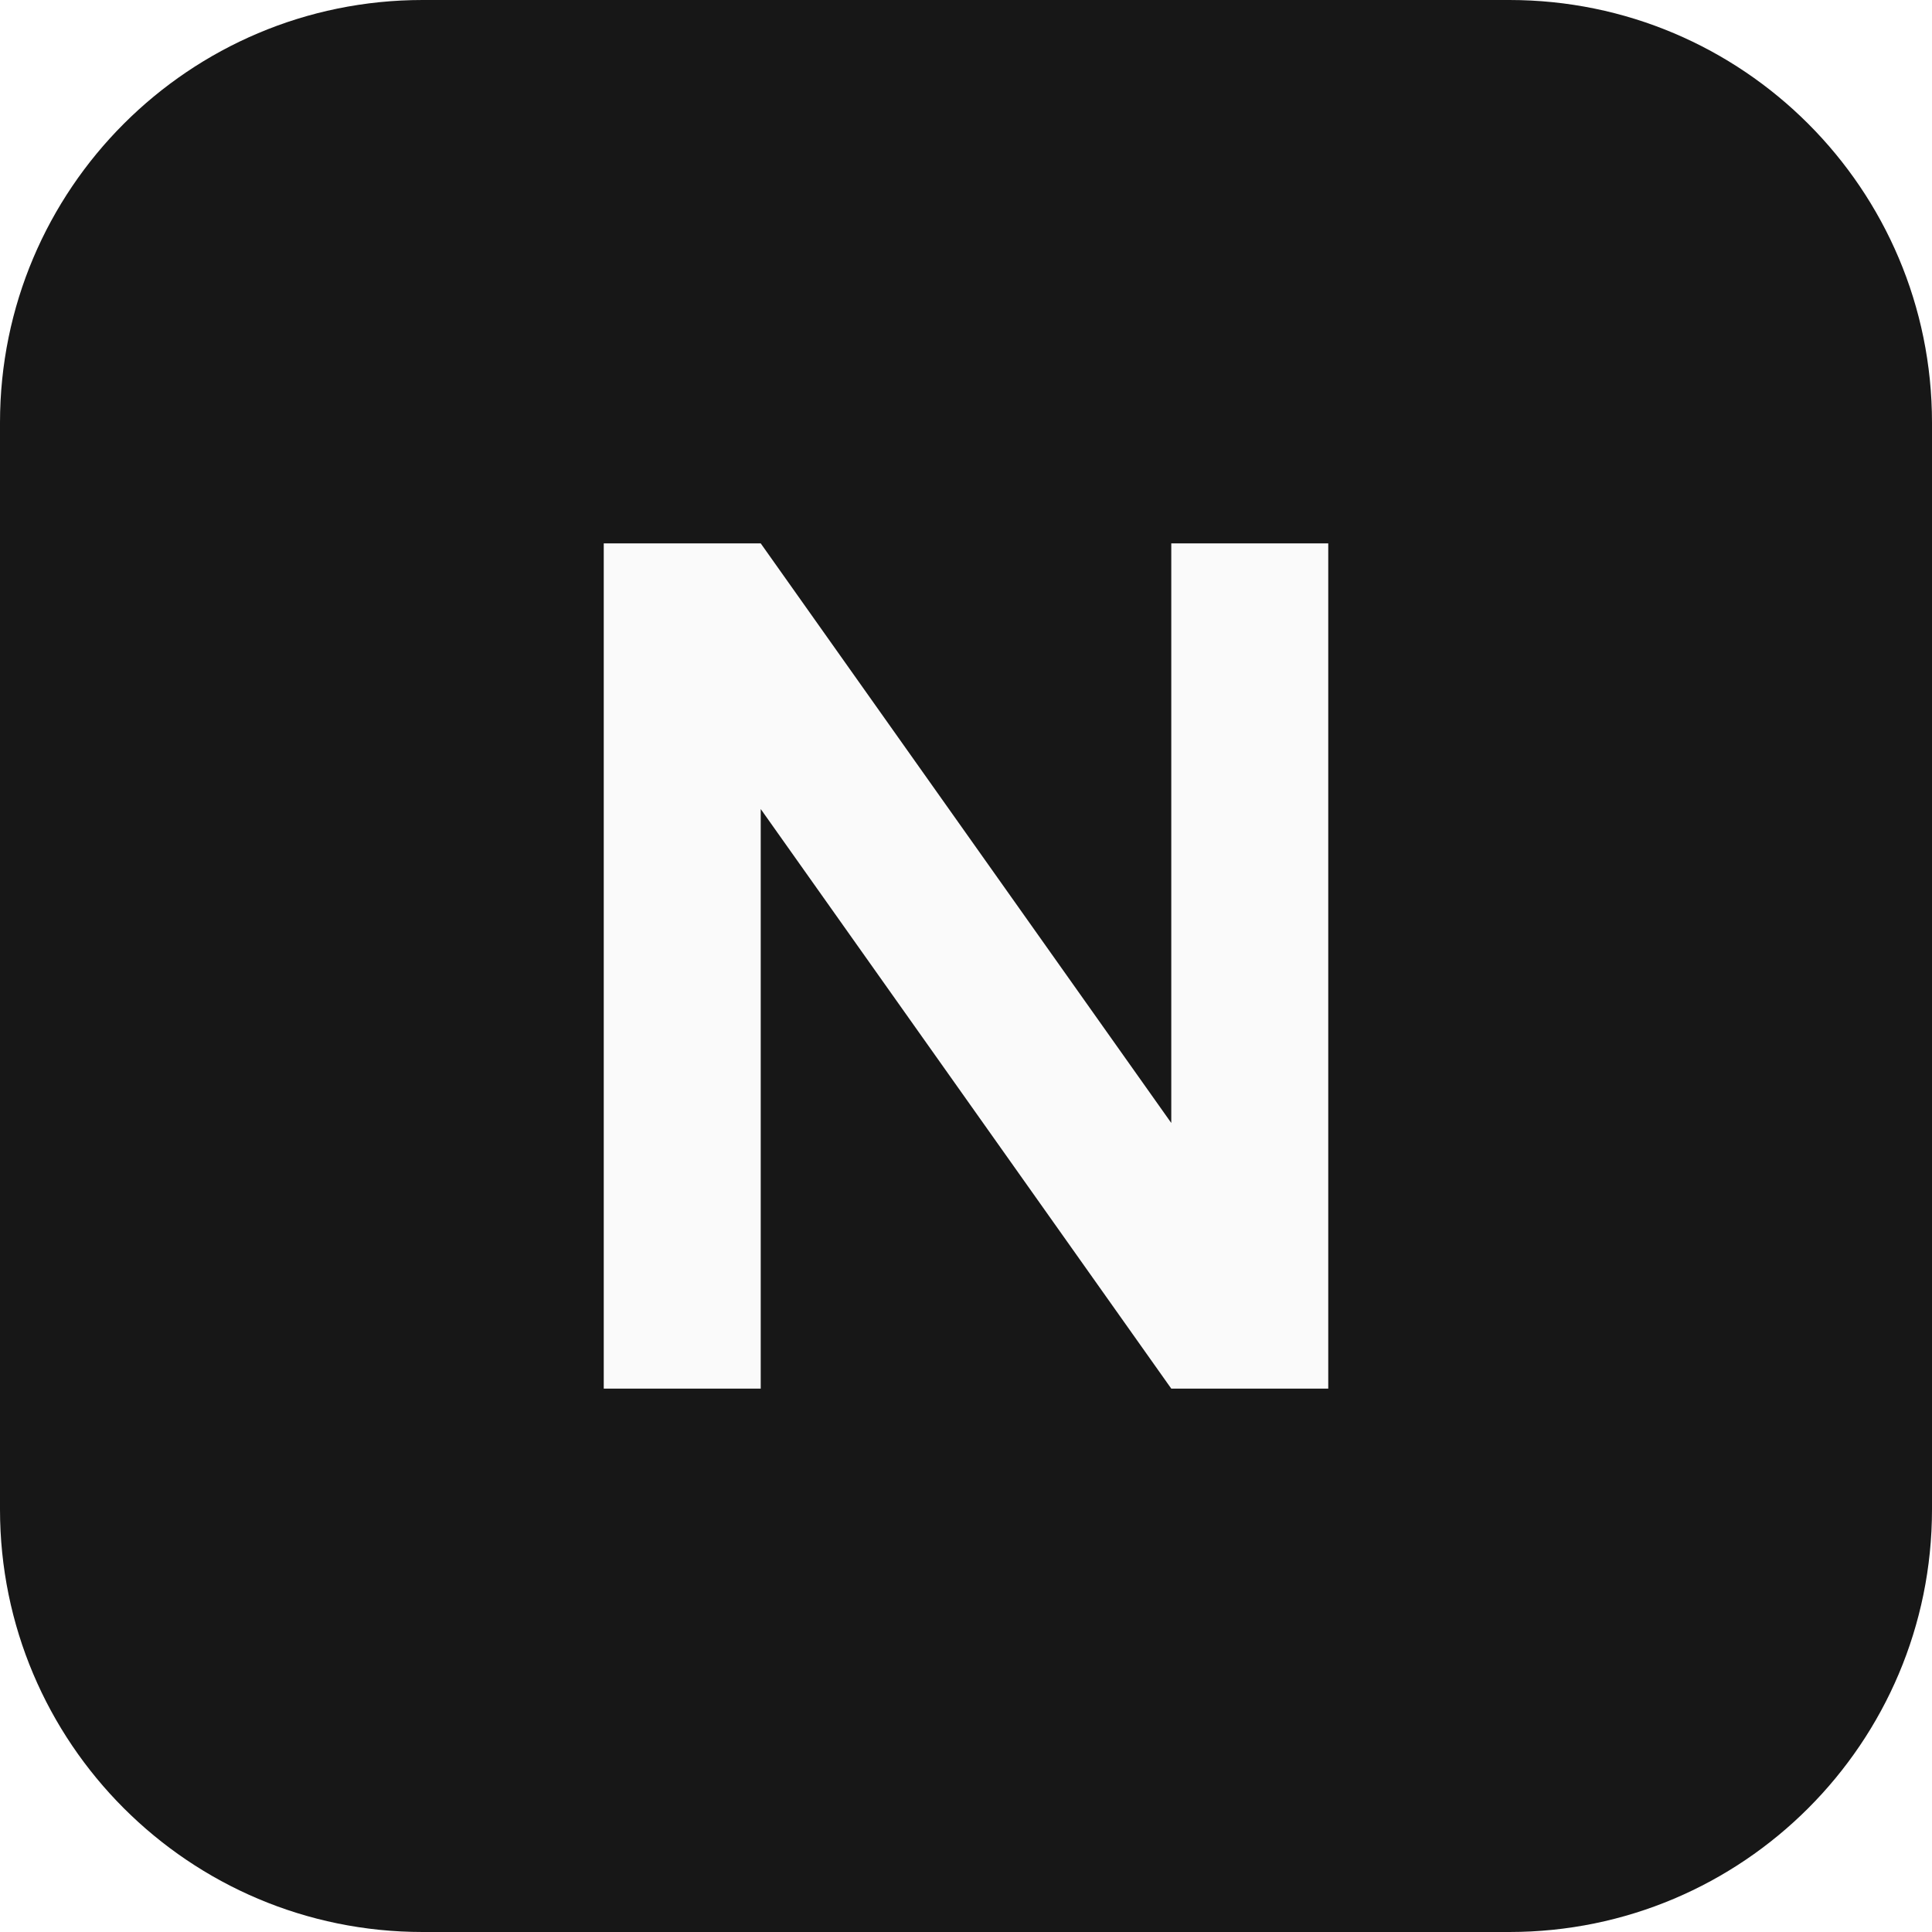
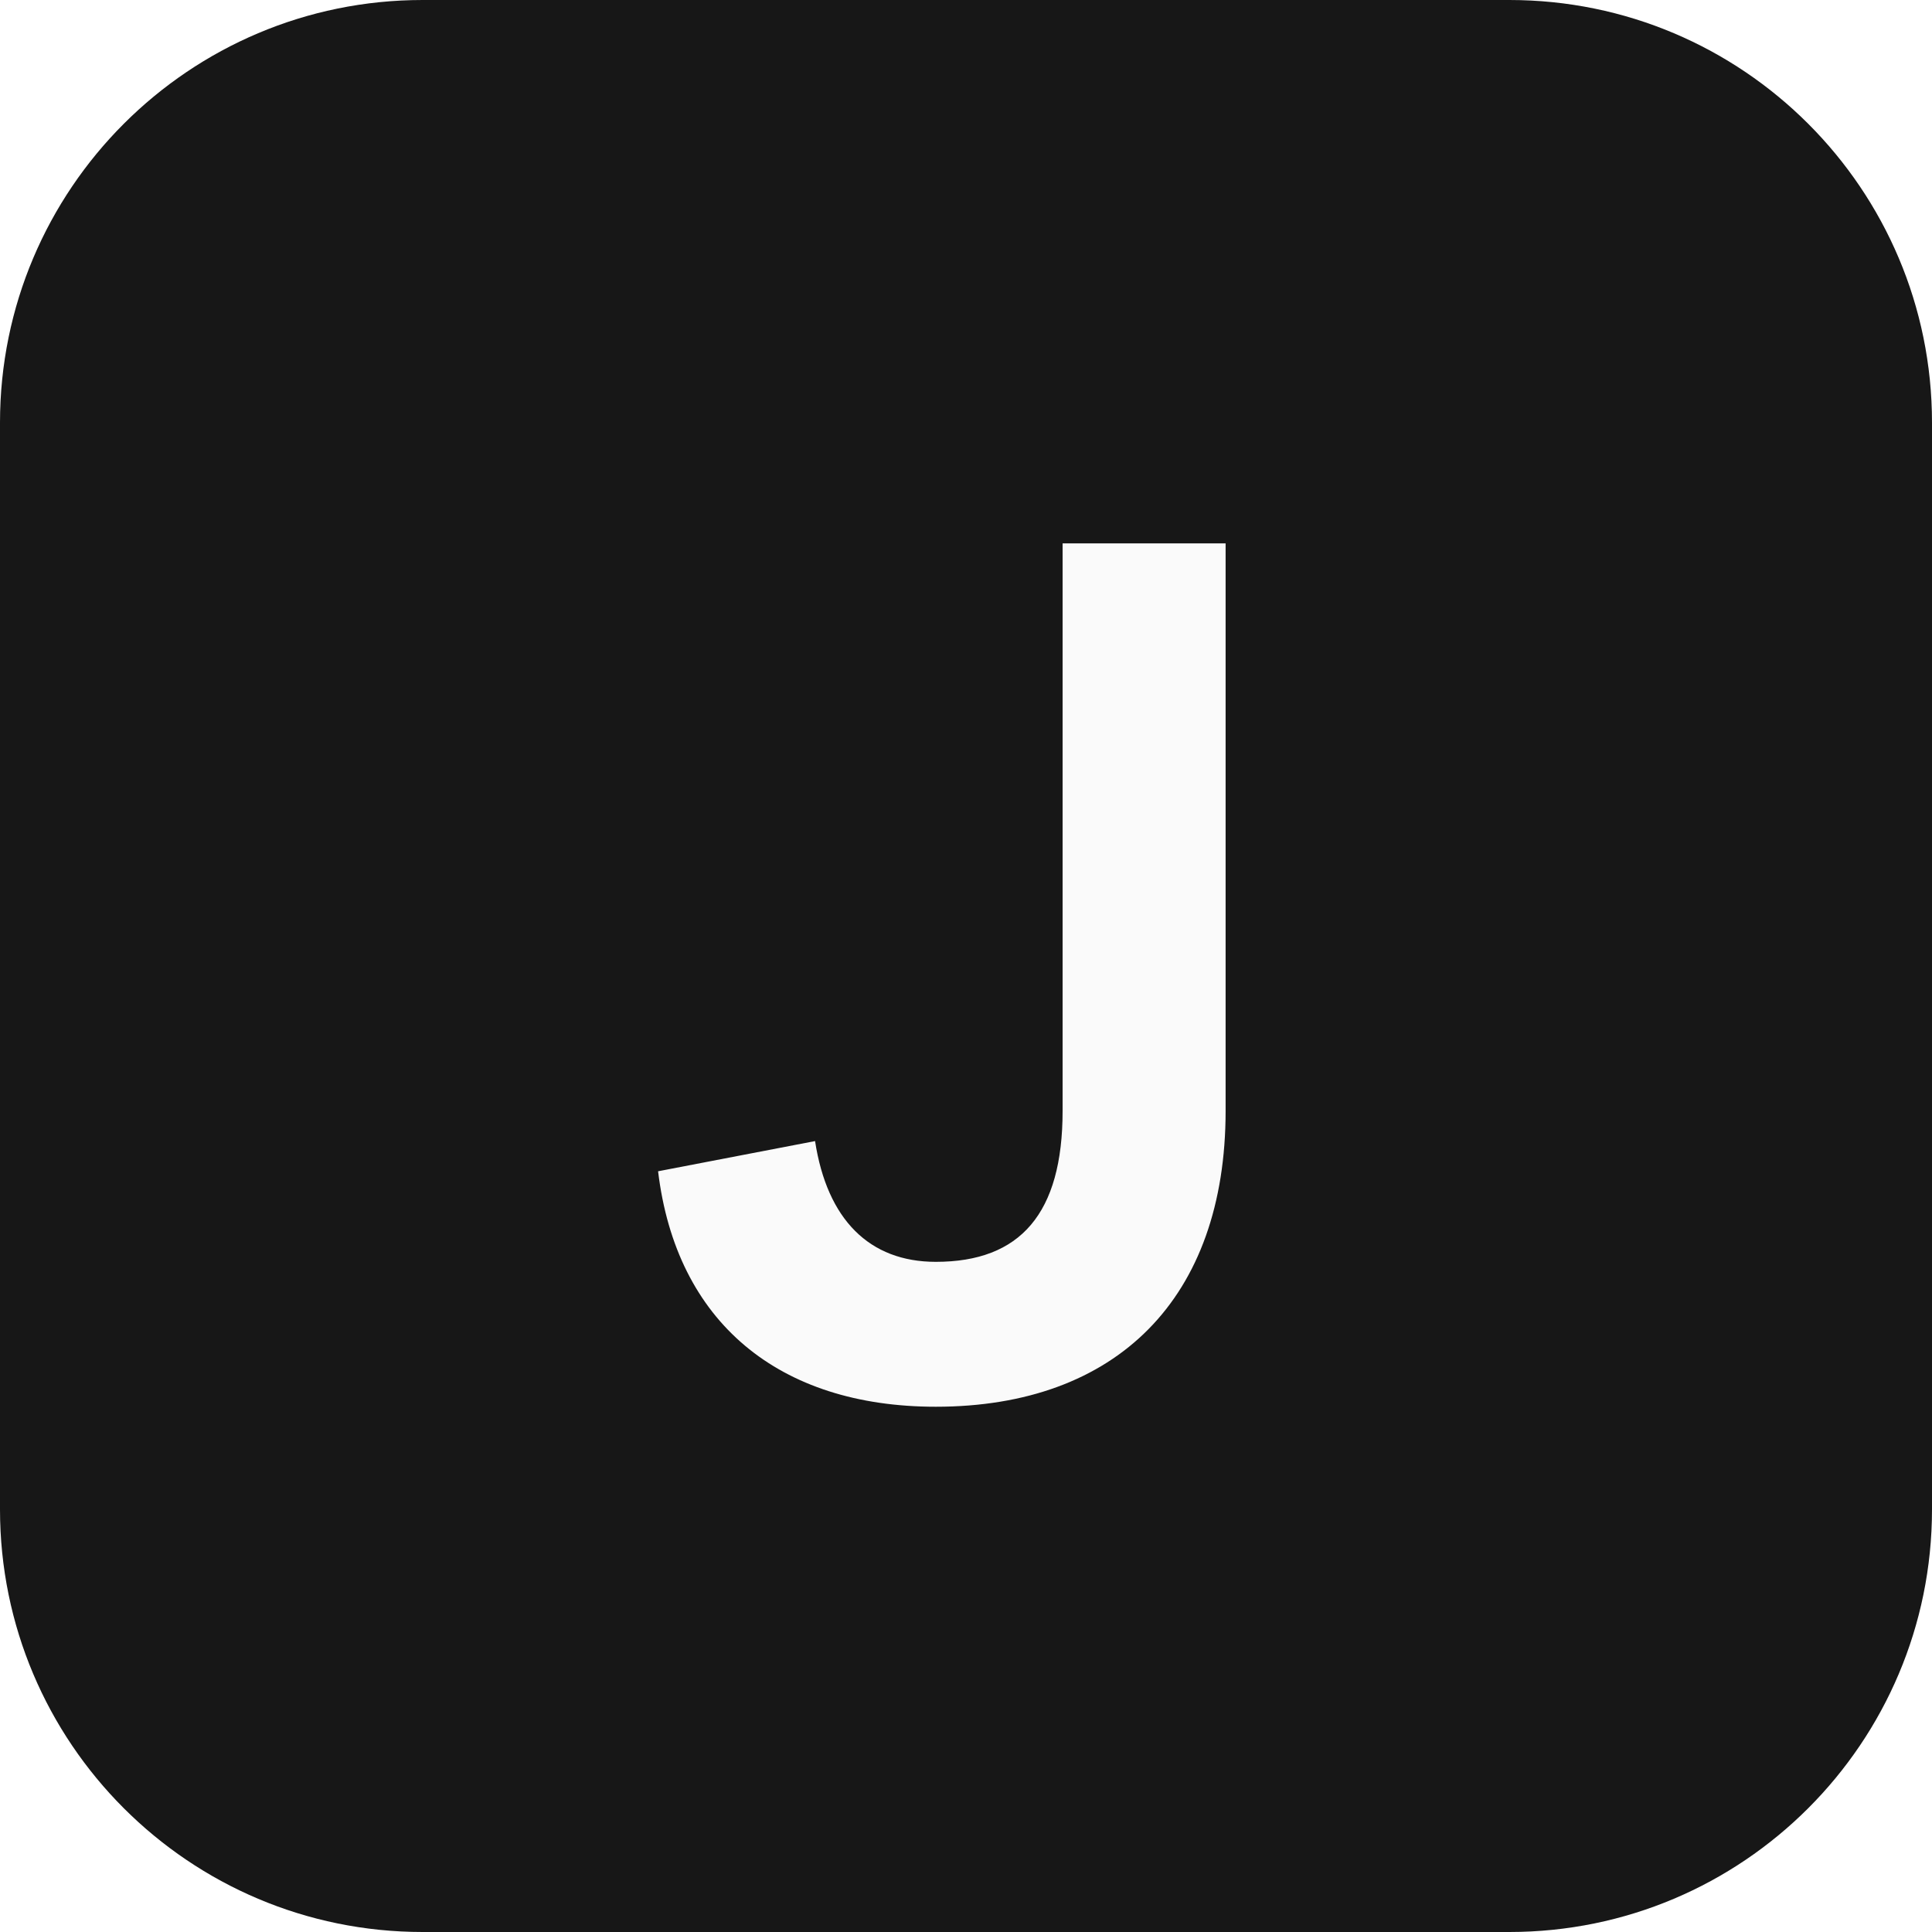
<svg xmlns="http://www.w3.org/2000/svg" viewBox="0 0 32 32">
  <rect width="32" height="32" rx="7" fill="#171717" />
-   <path d="M10 23V9h2.6l6.8 9.6V9H22v14h-2.6l-6.8-9.6V23z" fill="#fafafa" />
+   <path d="M17.6 9h2.7v9.4c0 3.1-1.8 4.9-4.8 4.9-2.6 0-4.3-1.4-4.6-3.9l2.6-.5c.2 1.3.9 2 2 2 1.4 0 2.1-.8 2.1-2.5z" fill="#fafafa" />
</svg>
